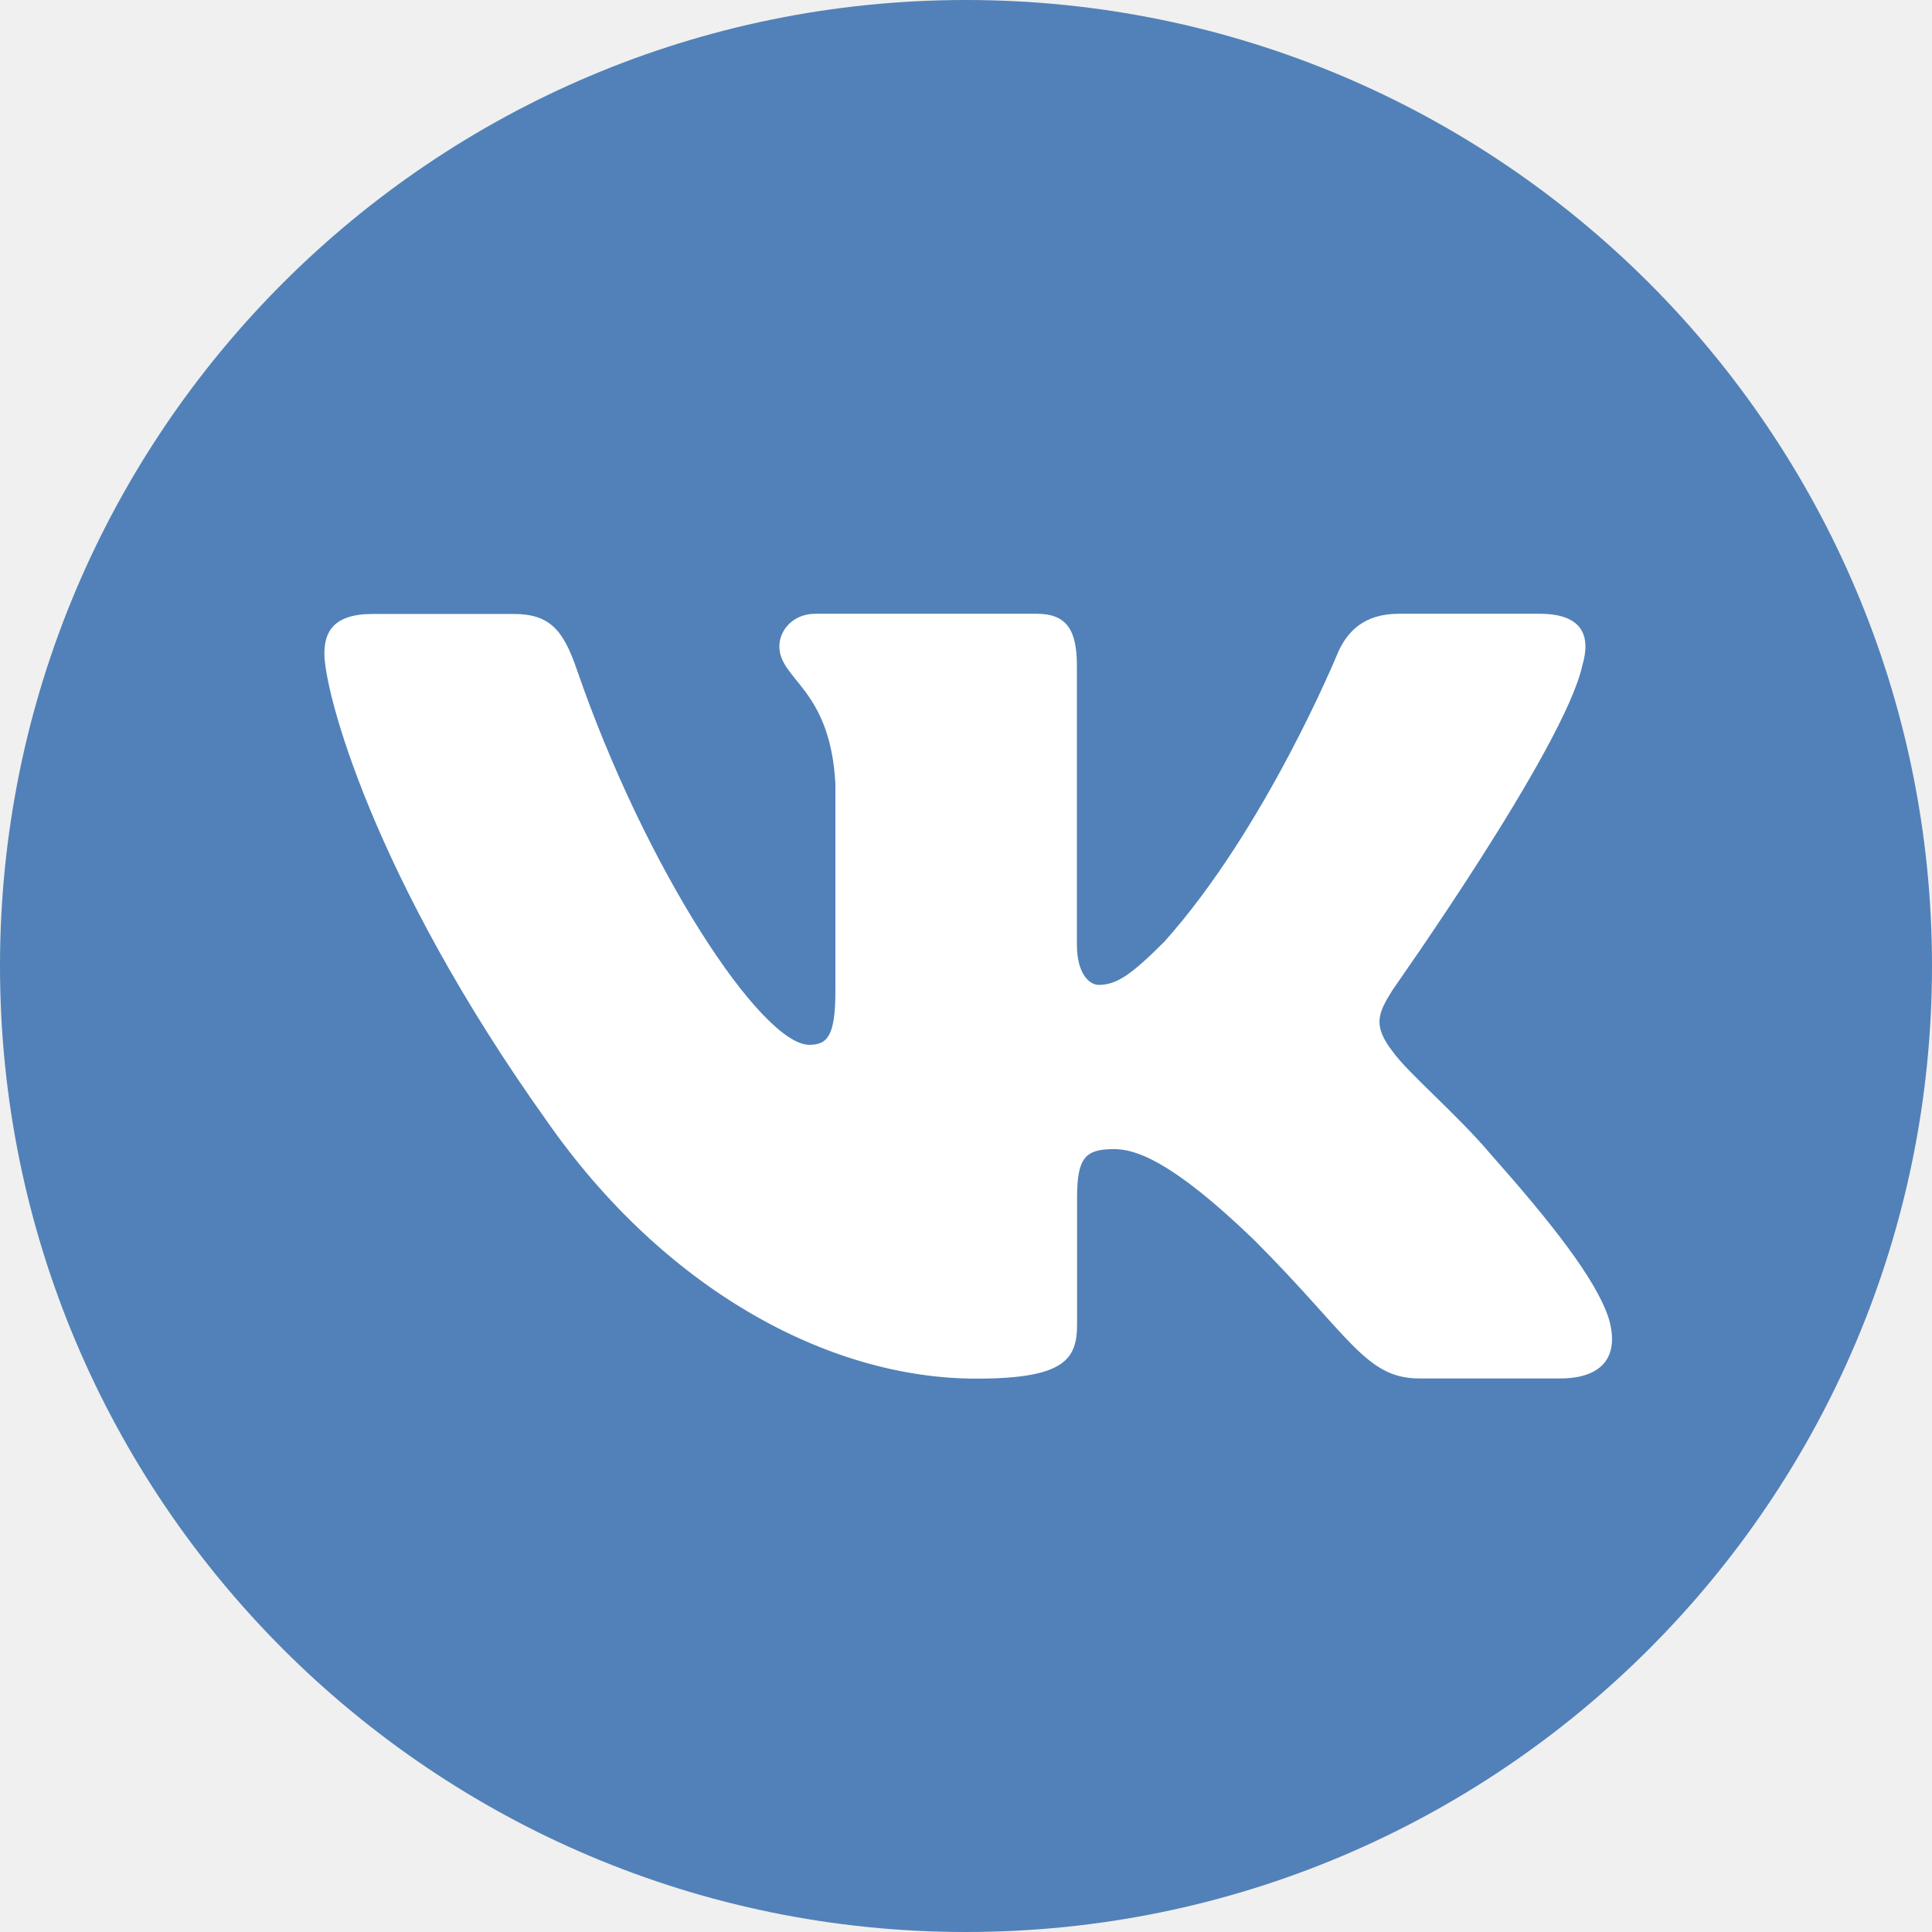
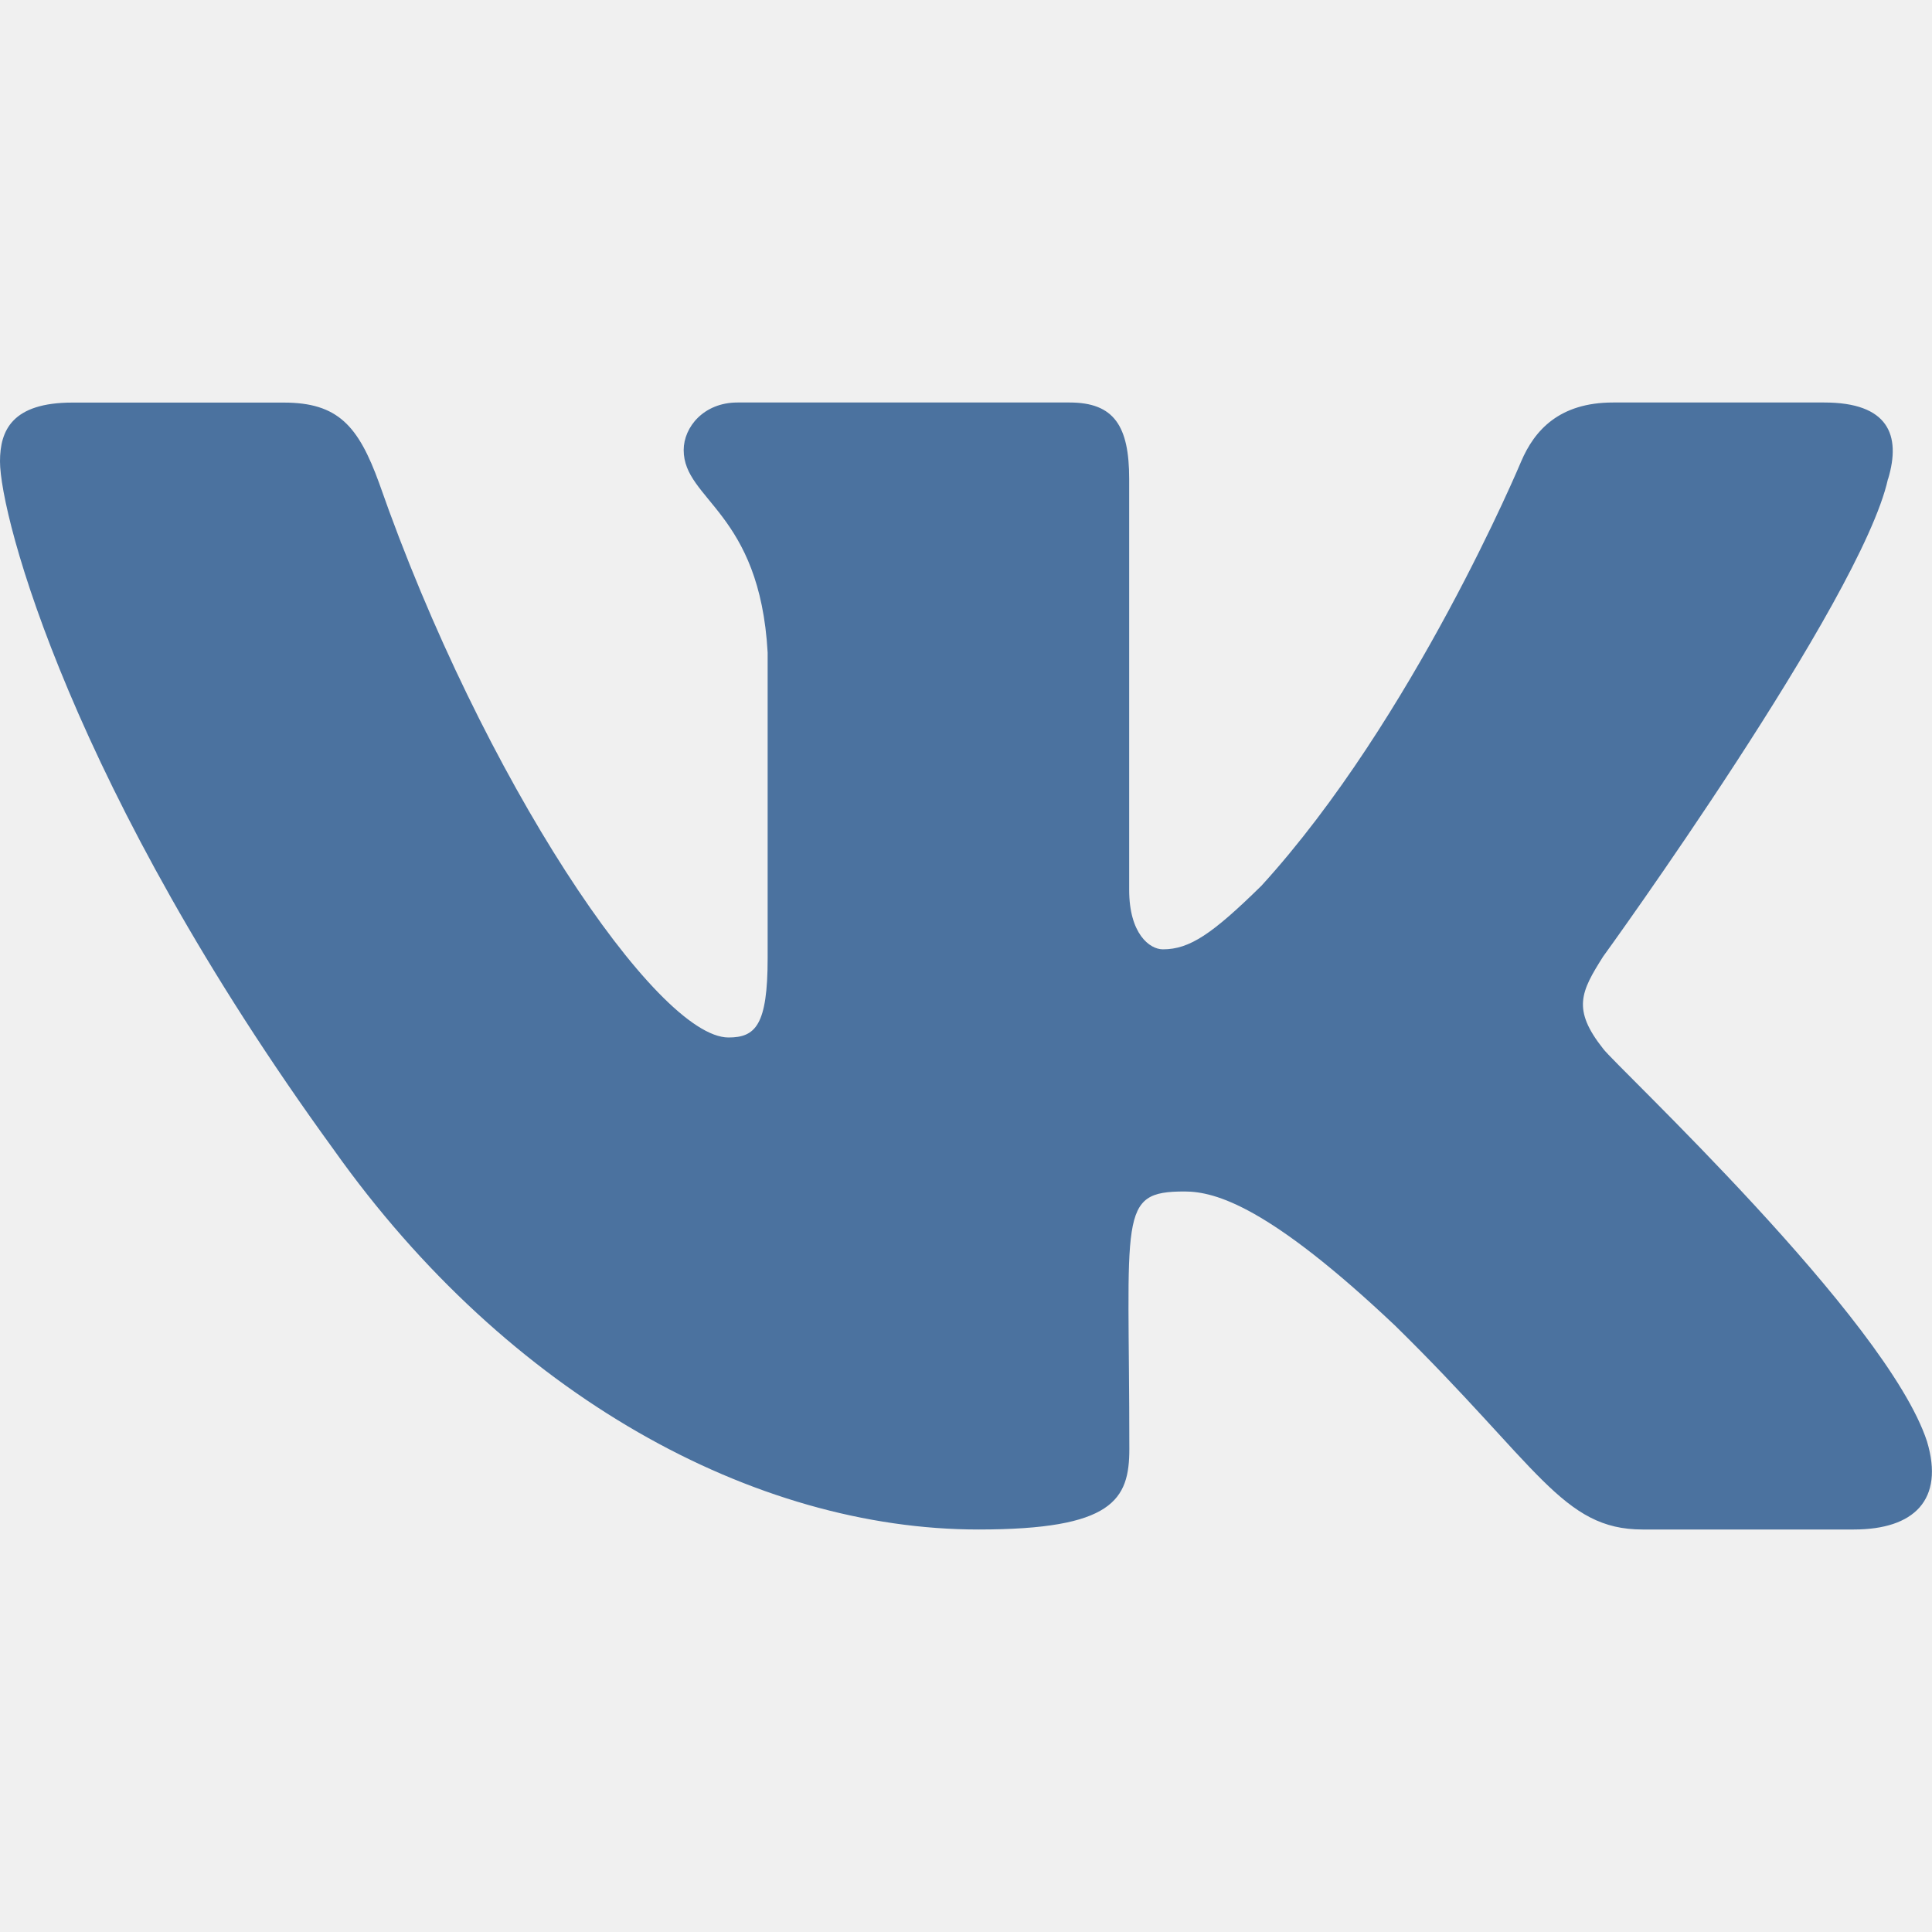
- <svg xmlns="http://www.w3.org/2000/svg" width="50" height="50" viewBox="0 0 70 70" fill="none">
-   <path d="M35 70C15.673 70 0 54.327 0 35C0 15.673 15.673 0 35 0C54.327 0 70 15.673 70 35C70 54.327 54.327 70 35 70Z" fill="#5181B8" />
-   <path fill-rule="evenodd" clip-rule="evenodd" d="M57.33 24.114C57.652 23.029 57.33 22.238 55.783 22.238H50.68C49.385 22.238 48.783 22.924 48.461 23.68C48.461 23.68 45.864 30.008 42.189 34.117C40.999 35.307 40.46 35.685 39.809 35.685C39.487 35.685 39.018 35.307 39.018 34.222V24.114C39.018 22.819 38.64 22.238 37.562 22.238H29.54C28.728 22.238 28.238 22.84 28.238 23.414C28.238 24.646 30.079 24.926 30.268 28.391V35.909C30.268 37.554 29.967 37.855 29.323 37.855C27.594 37.855 23.387 31.499 20.888 24.226C20.398 22.812 19.908 22.245 18.606 22.245H13.503C12.047 22.245 11.753 22.931 11.753 23.687C11.753 25.038 13.482 31.744 19.81 40.613C24.031 46.668 29.967 49.951 35.378 49.951C38.619 49.951 39.025 49.223 39.025 47.963V43.385C39.025 41.929 39.333 41.635 40.362 41.635C41.118 41.635 42.42 42.013 45.444 44.932C48.902 48.39 49.476 49.944 51.422 49.944H56.525C57.981 49.944 58.709 49.216 58.289 47.774C57.827 46.339 56.175 44.26 53.984 41.789C52.794 40.382 51.009 38.87 50.47 38.114C49.714 37.141 49.931 36.707 50.47 35.846C50.463 35.846 56.679 27.089 57.33 24.114Z" fill="white" />
+ <svg xmlns="http://www.w3.org/2000/svg" enable-background="new 0 0 24 24" height="100%" viewBox="0 0 24 24" width="100%">
+   <path d="m19.915 13.028c-.388-.49-.277-.708 0-1.146.005-.005 3.208-4.431 3.538-5.932l.002-.001c.164-.547 0-.949-.793-.949h-2.624c-.668 0-.976.345-1.141.731 0 0-1.336 3.198-3.226 5.271-.61.599-.892.791-1.225.791-.164 0-.419-.192-.419-.739v-5.105c0-.656-.187-.949-.74-.949h-4.126c-.419 0-.668.306-.668.591 0 .622.945.765 1.043 2.515v3.797c0 .832-.151.985-.486.985-.892 0-3.057-3.211-4.34-6.886-.259-.713-.512-1.001-1.185-1.001h-2.625c-.749 0-.9.345-.9.731 0 .682.892 4.073 4.148 8.553 2.17 3.058 5.226 4.715 8.006 4.715 1.671 0 1.875-.368 1.875-1.001 0-2.922-.151-3.198.686-3.198.388 0 1.056.192 2.616 1.667 1.783 1.749 2.076 2.532 3.074 2.532h2.624c.748 0 1.127-.368.909-1.094-.499-1.527-3.871-4.668-4.023-4.878z" fill="#4b729f" />
</svg>
